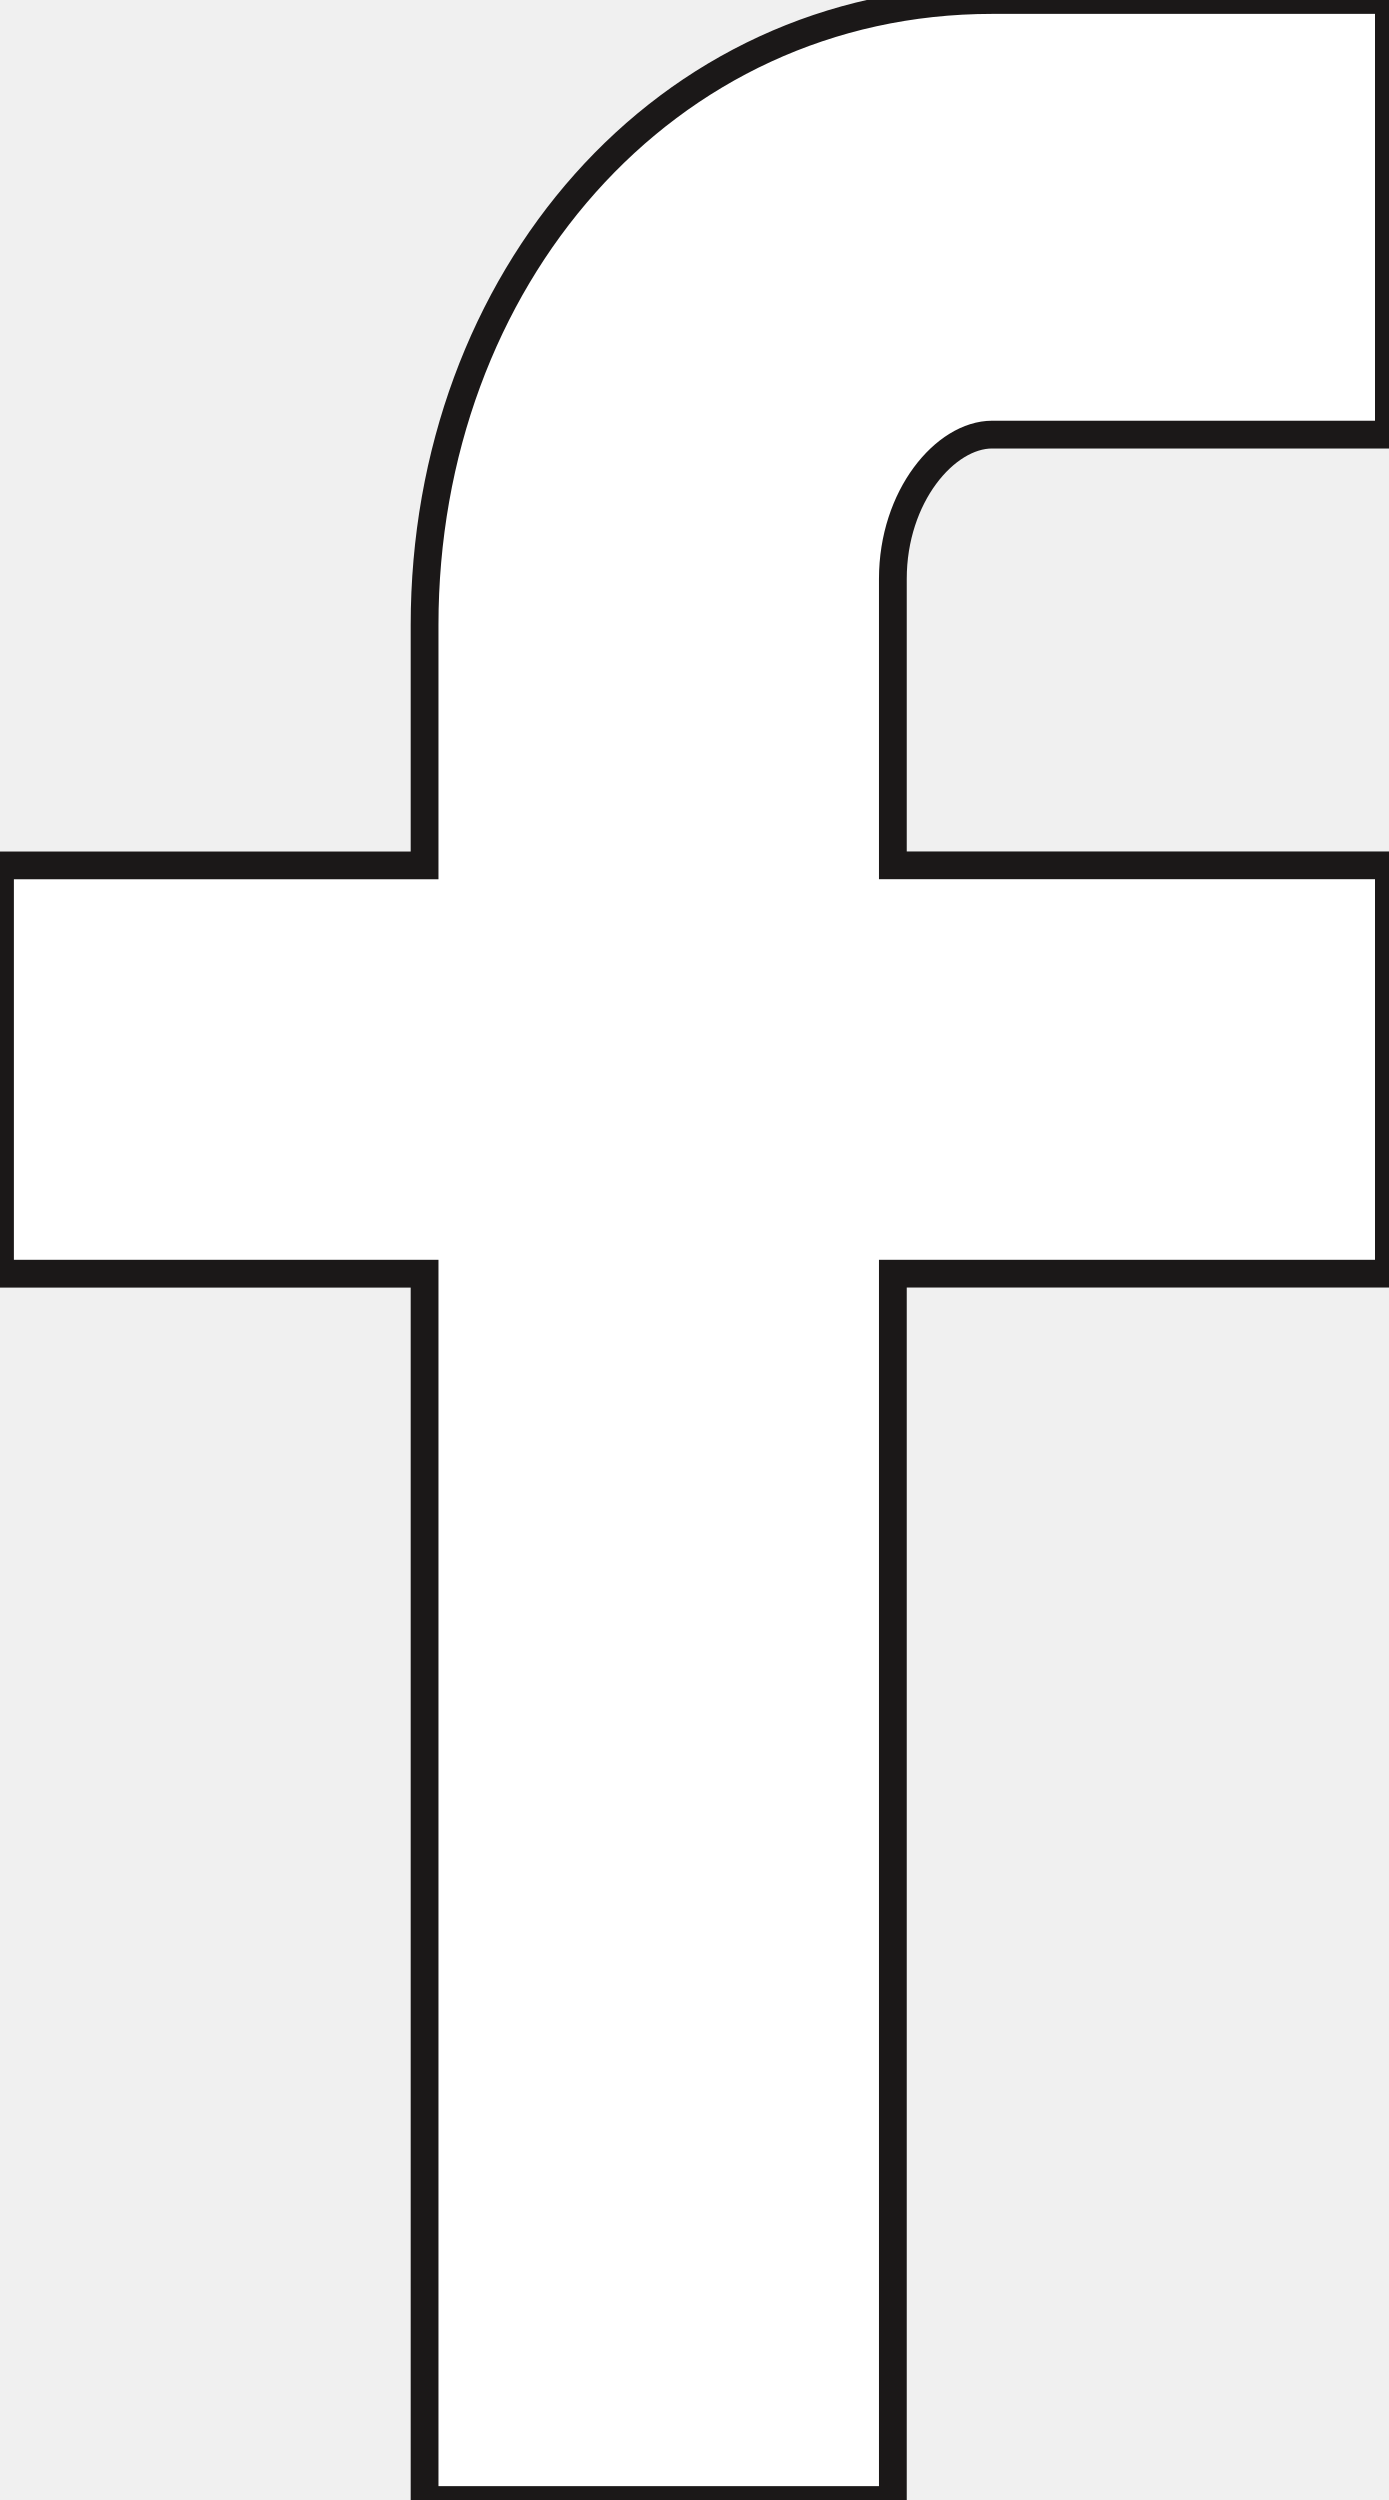
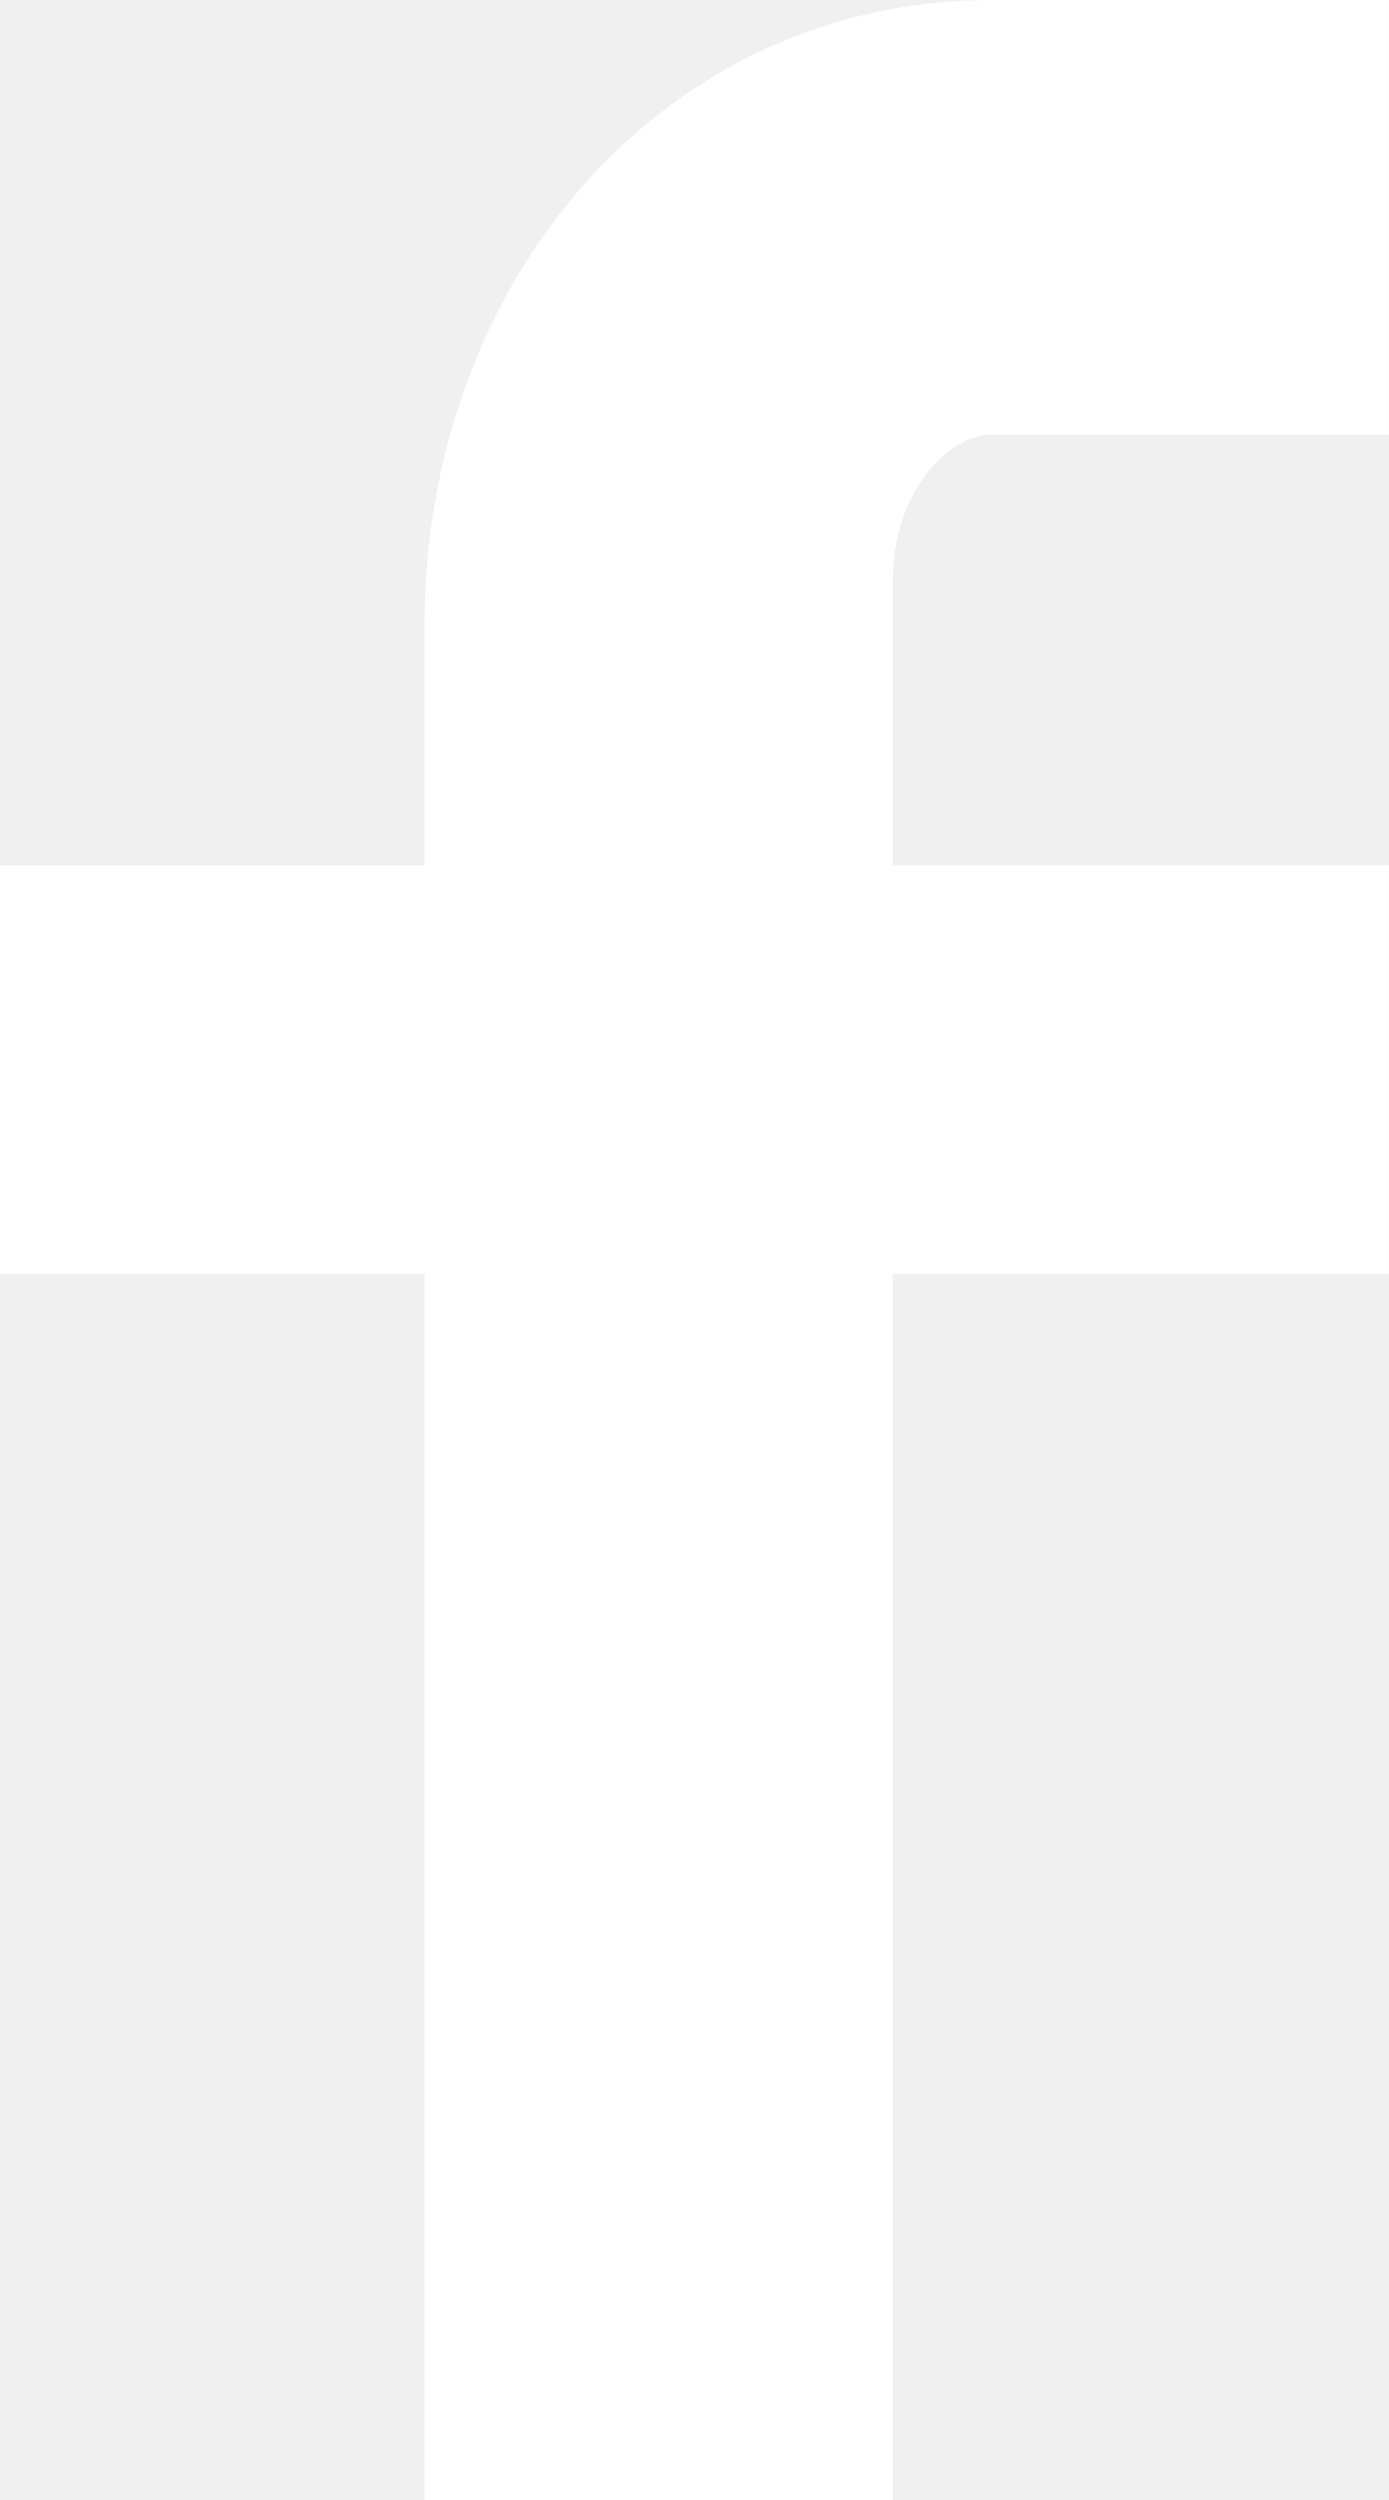
<svg xmlns="http://www.w3.org/2000/svg" version="1.1" id="All_glyphs" x="0px" y="0px" width="50px" height="90px" viewBox="0 0 50 90" enable-background="new 0 0 50 90" xml:space="preserve">
-   <path fill="#FFFFFF" stroke="#1B1818" stroke-miterlimit="10" d="M50,15.646H35.717c-1.688,0-3.574,2.221-3.574,5.192v10.314H50  v14.7H32.143V90H15.285V45.854H0v-14.7h15.285V22.5c0-12.407,8.611-22.5,20.432-22.5H50V15.646z" />
+   <path fill="#FFFFFF" d="M50,15.646H35.717c-1.688,0-3.574,2.221-3.574,5.192v10.314H50v14.7H32.143V90H15.285V45.854H0v-14.7h15.285  V22.5c0-12.407,8.611-22.5,20.432-22.5H50V15.646z" />
</svg>
